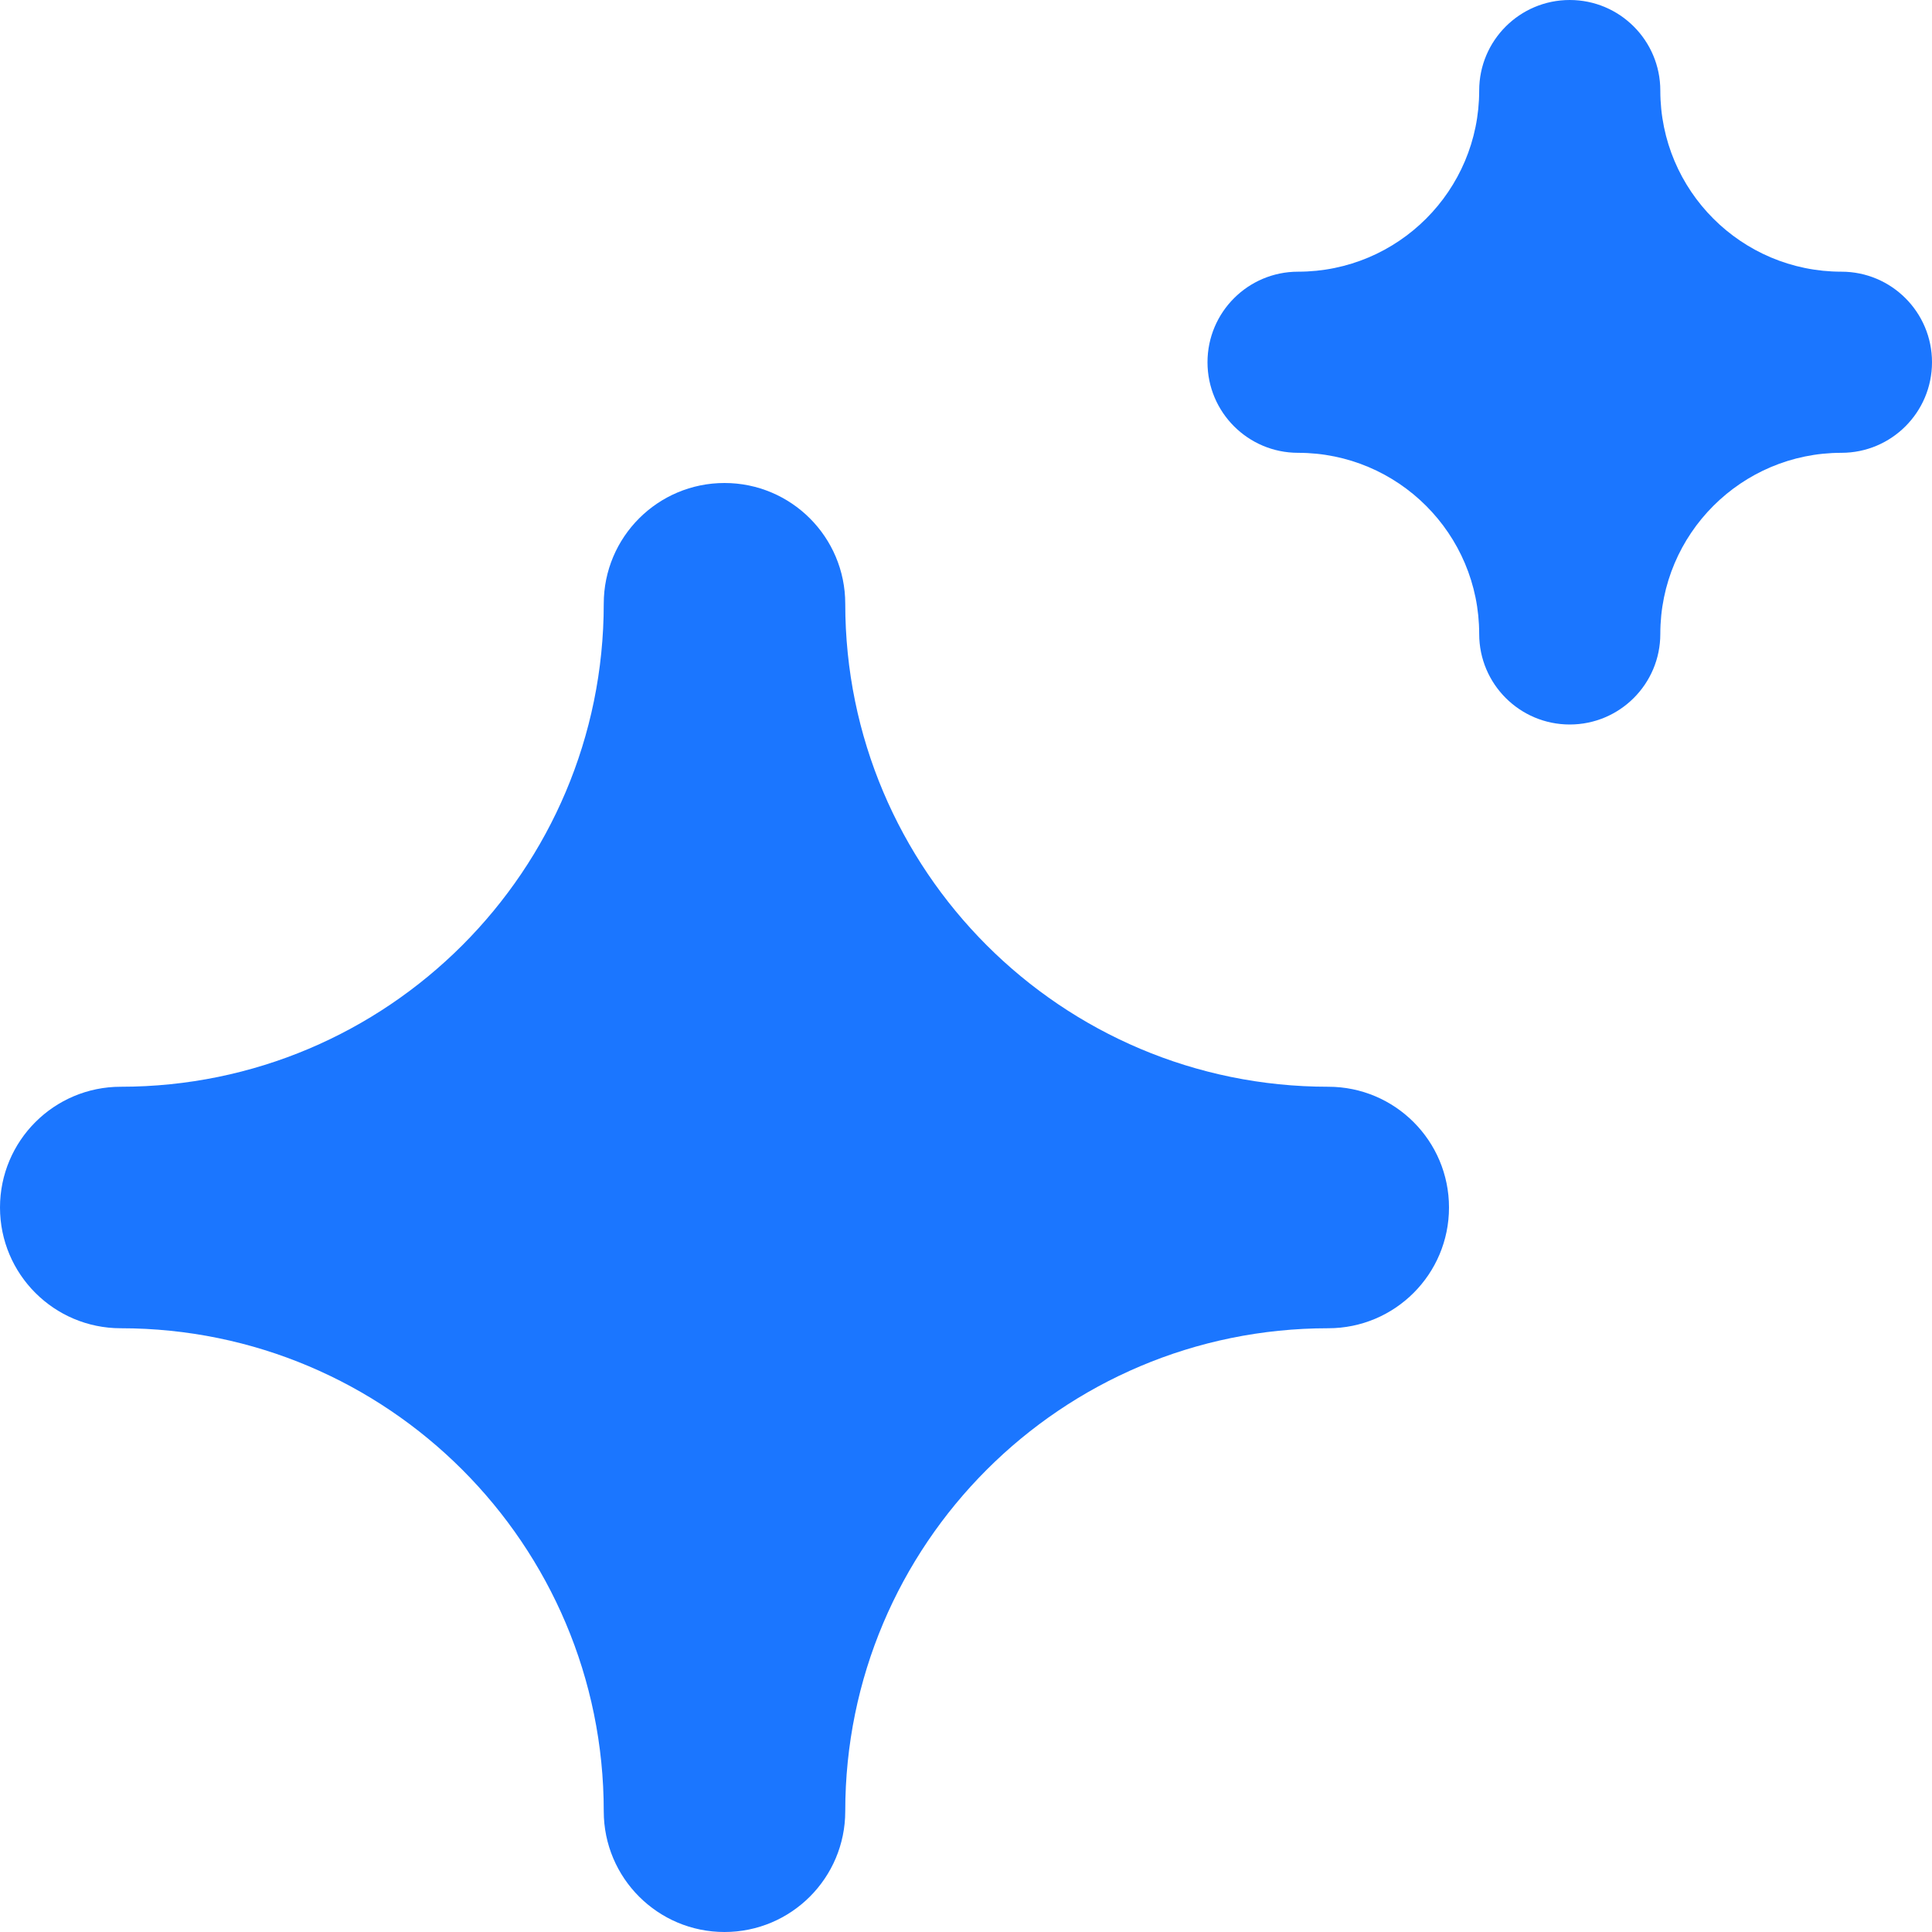
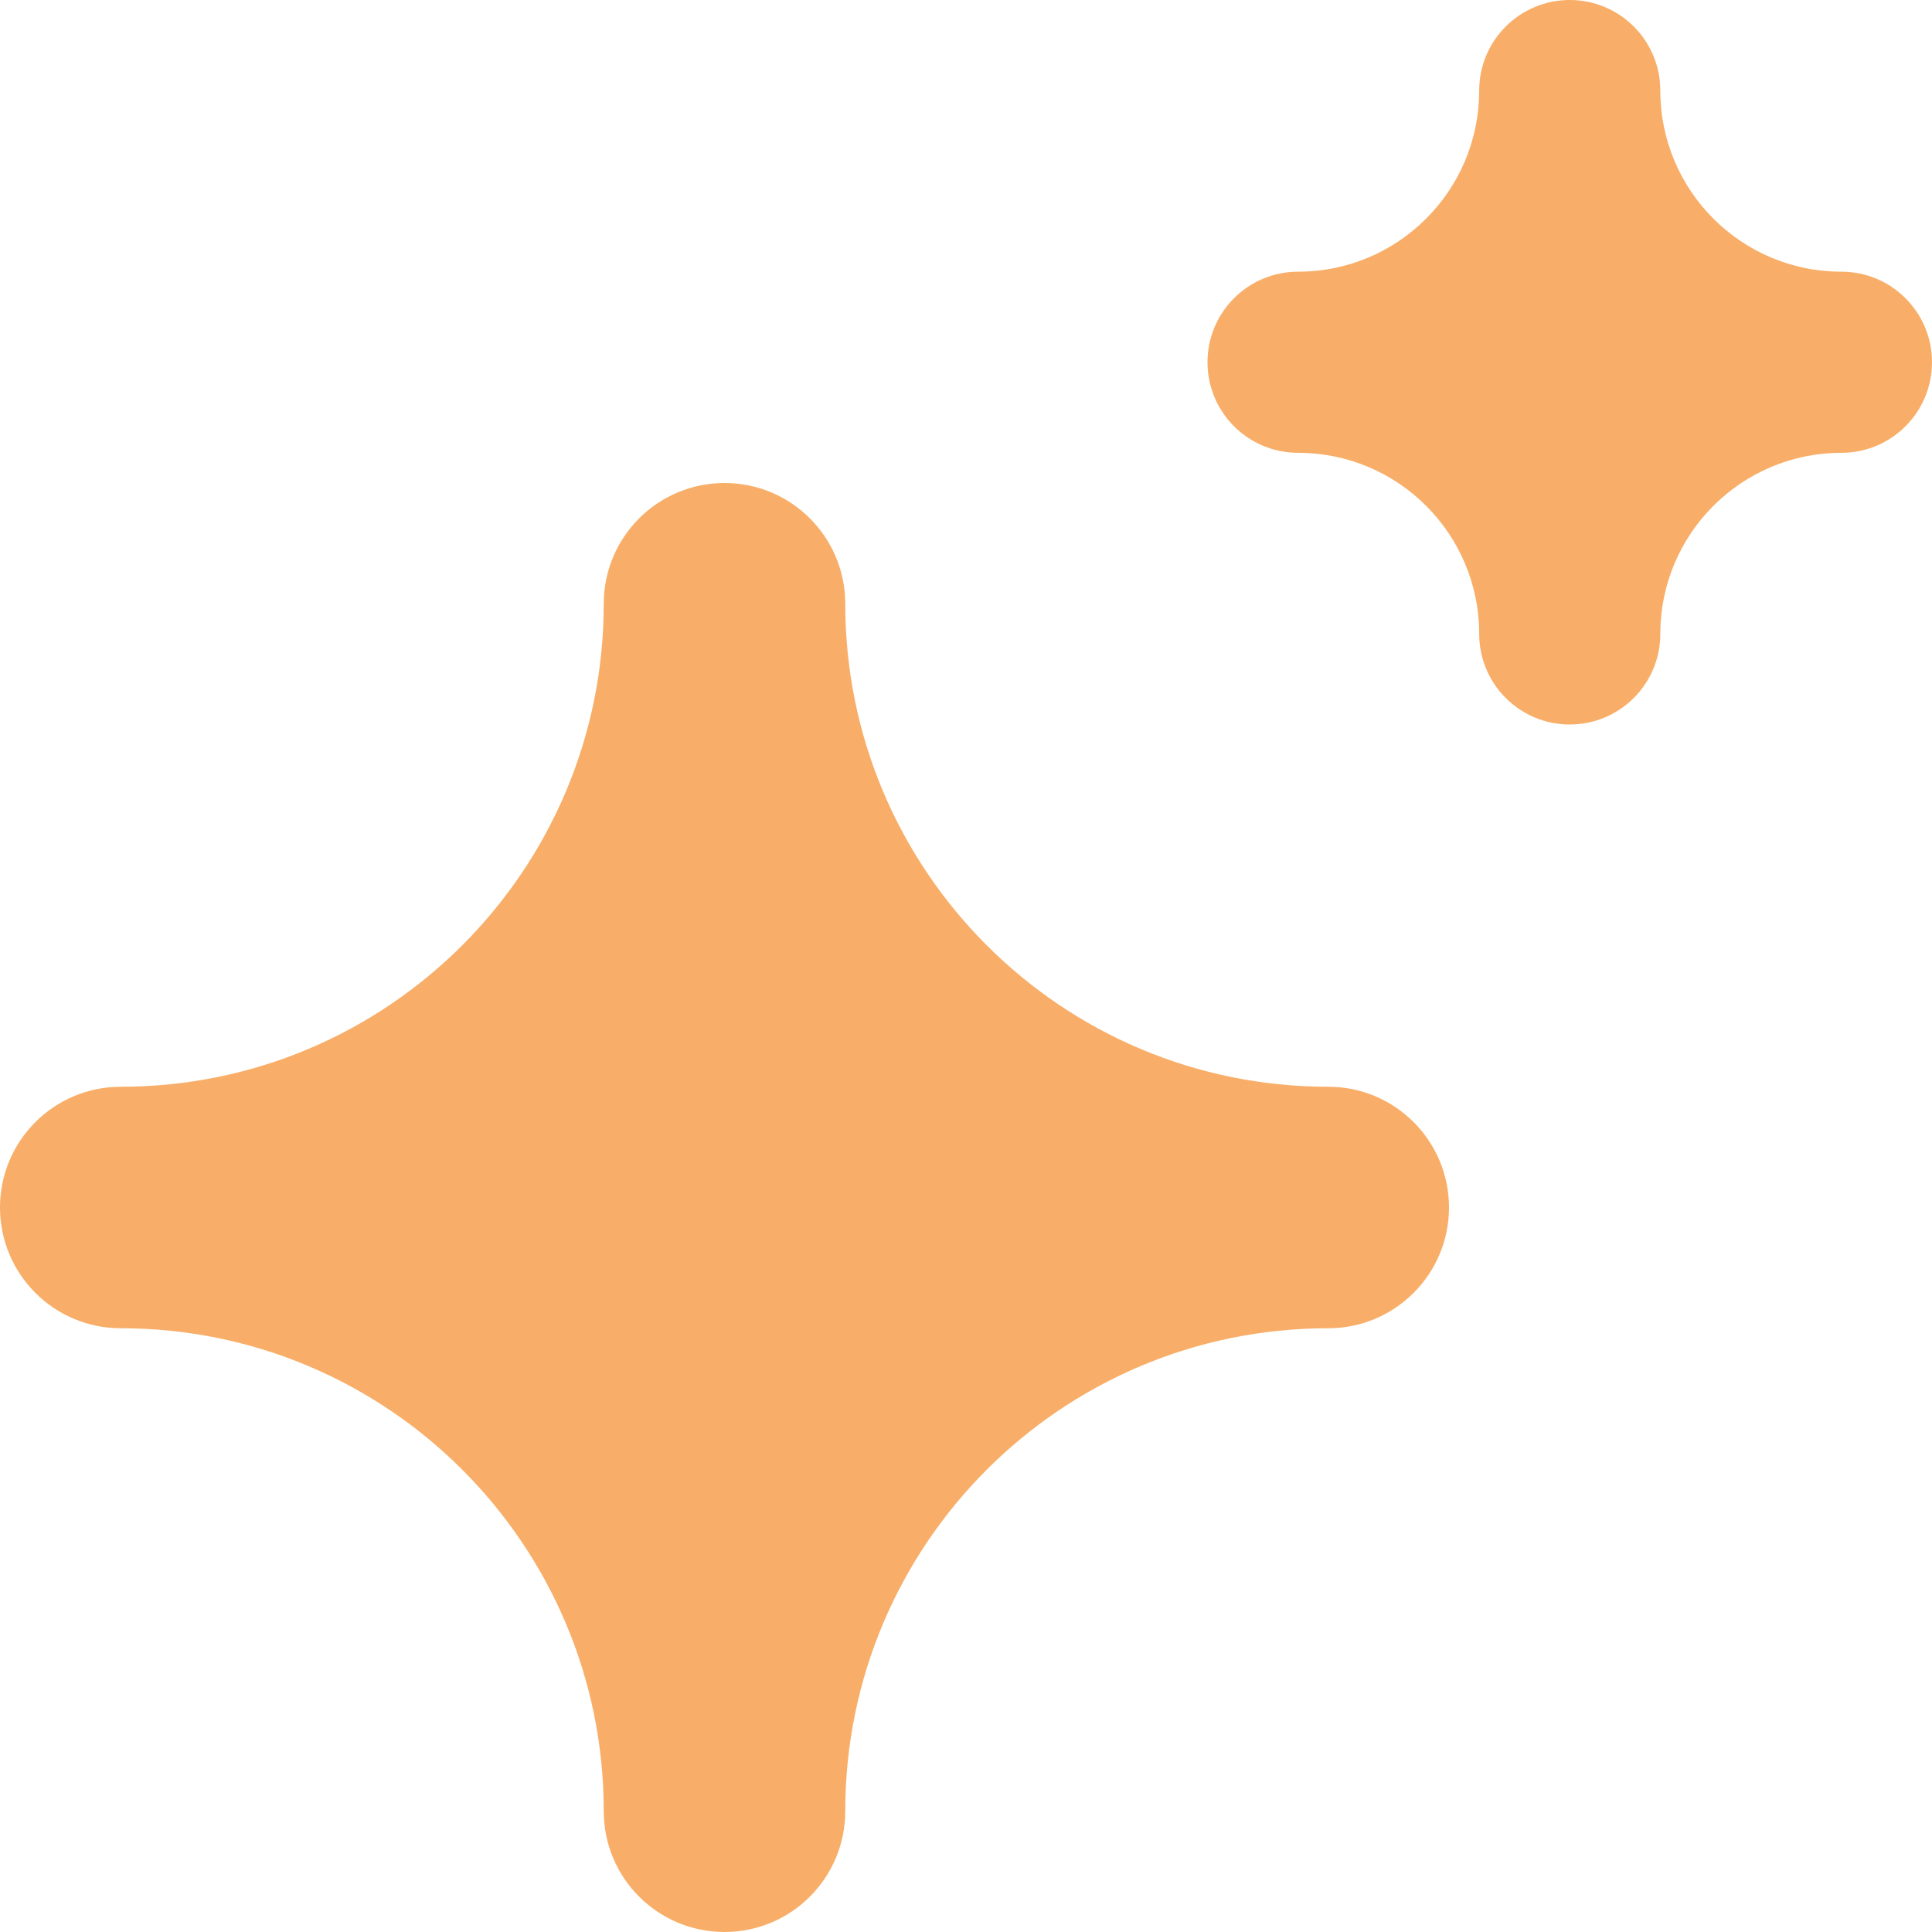
<svg xmlns="http://www.w3.org/2000/svg" id="edit-brightness" width="16" height="16" viewBox="0 0 16 16">
-   <path id="Path_603" data-name="Path 603" d="M13,6a.75.75,0,0,1-.75-.75,1.5,1.5,0,0,0-1.5-1.5.75.75,0,0,1,0-1.5,1.5,1.5,0,0,0,1.5-1.5.75.75,0,0,1,1.5,0,1.5,1.5,0,0,0,1.5,1.5.75.75,0,0,1,0,1.5,1.5,1.5,0,0,0-1.5,1.5A.75.75,0,0,1,13,6Z" fill="#1b76ff" />
-   <path id="Path_604" data-name="Path 604" d="M6,16a1,1,0,0,1-1-1,4,4,0,0,0-4-4A1,1,0,1,1,1,9,4,4,0,0,0,5,5,1,1,0,0,1,7,5a4,4,0,0,0,4,4,1,1,0,0,1,0,2,4,4,0,0,0-4,4,1,1,0,0,1-1,1Z" fill="#1b76ff" />
+   <path id="Path_603" data-name="Path 603" d="M13,6a.75.75,0,0,1-.75-.75,1.5,1.5,0,0,0-1.5-1.5.75.75,0,0,1,0-1.5,1.5,1.5,0,0,0,1.5-1.5.75.75,0,0,1,1.5,0,1.5,1.5,0,0,0,1.5,1.5.75.75,0,0,1,0,1.5,1.5,1.5,0,0,0-1.5,1.5A.75.75,0,0,1,13,6Z" fill="#f8ae68" />
+   <path id="Path_604" data-name="Path 604" d="M6,16a1,1,0,0,1-1-1,4,4,0,0,0-4-4A1,1,0,1,1,1,9,4,4,0,0,0,5,5,1,1,0,0,1,7,5a4,4,0,0,0,4,4,1,1,0,0,1,0,2,4,4,0,0,0-4,4,1,1,0,0,1-1,1Z" fill="#f8ae68" />
</svg>
